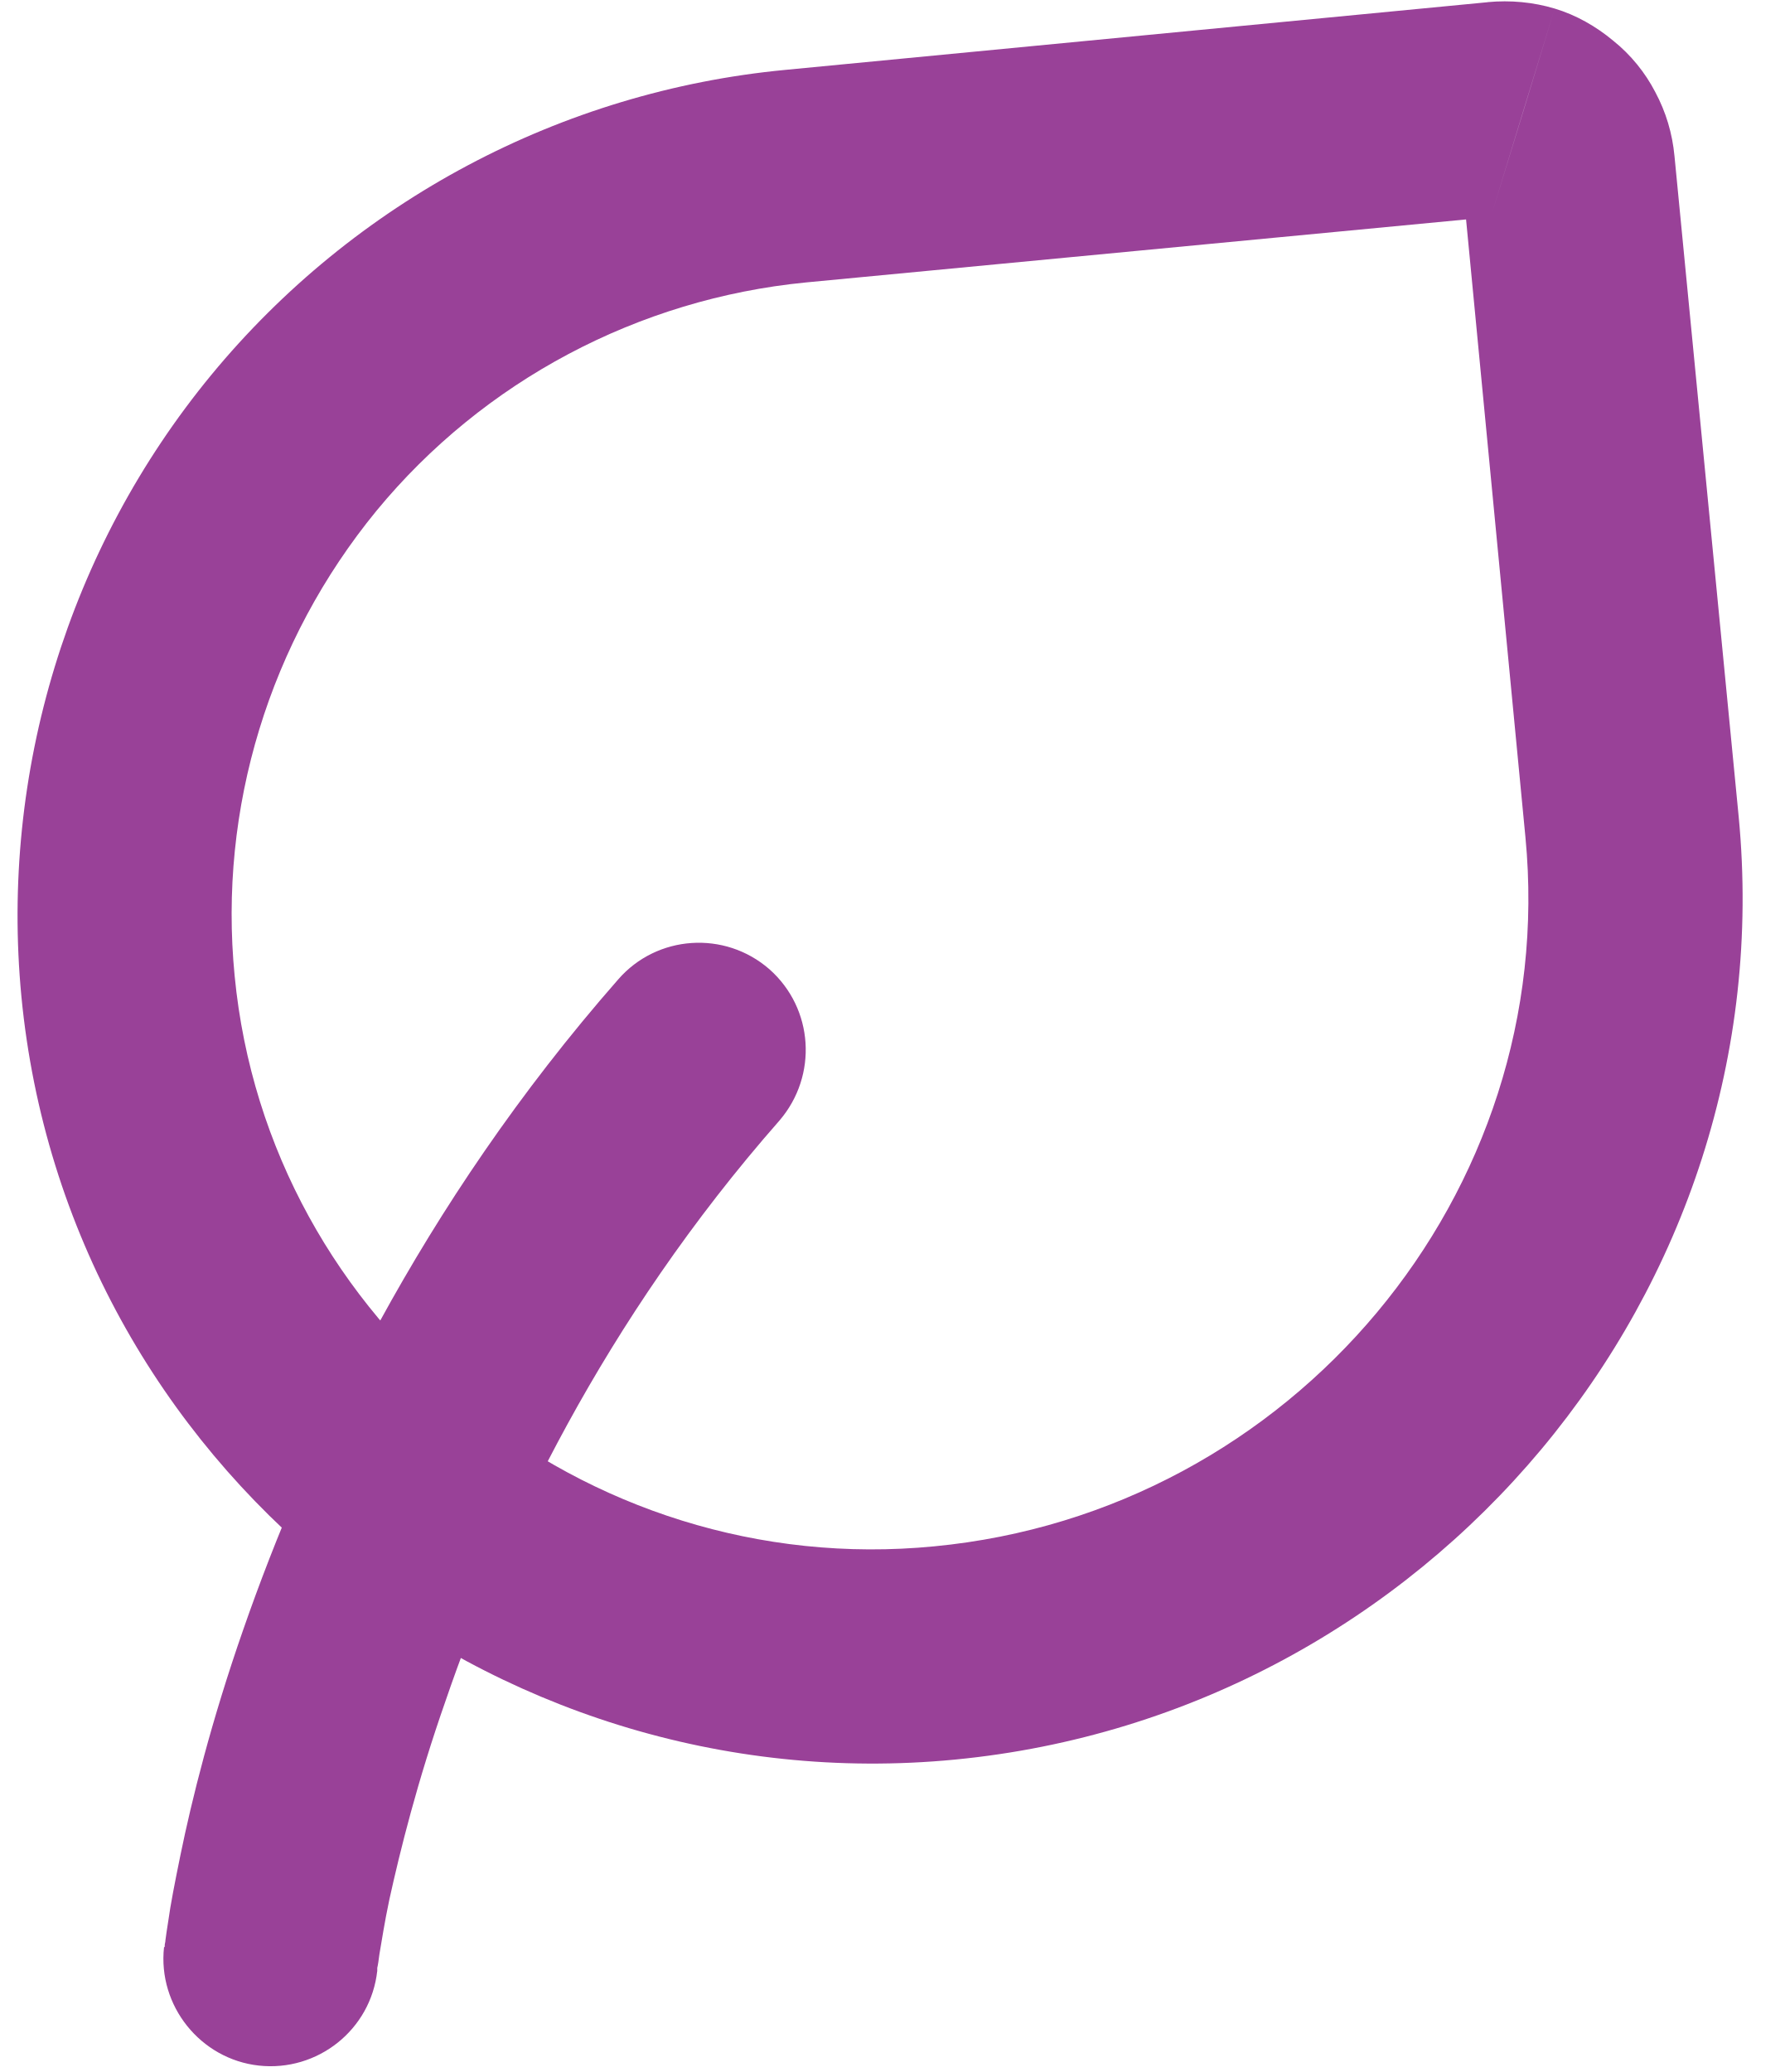
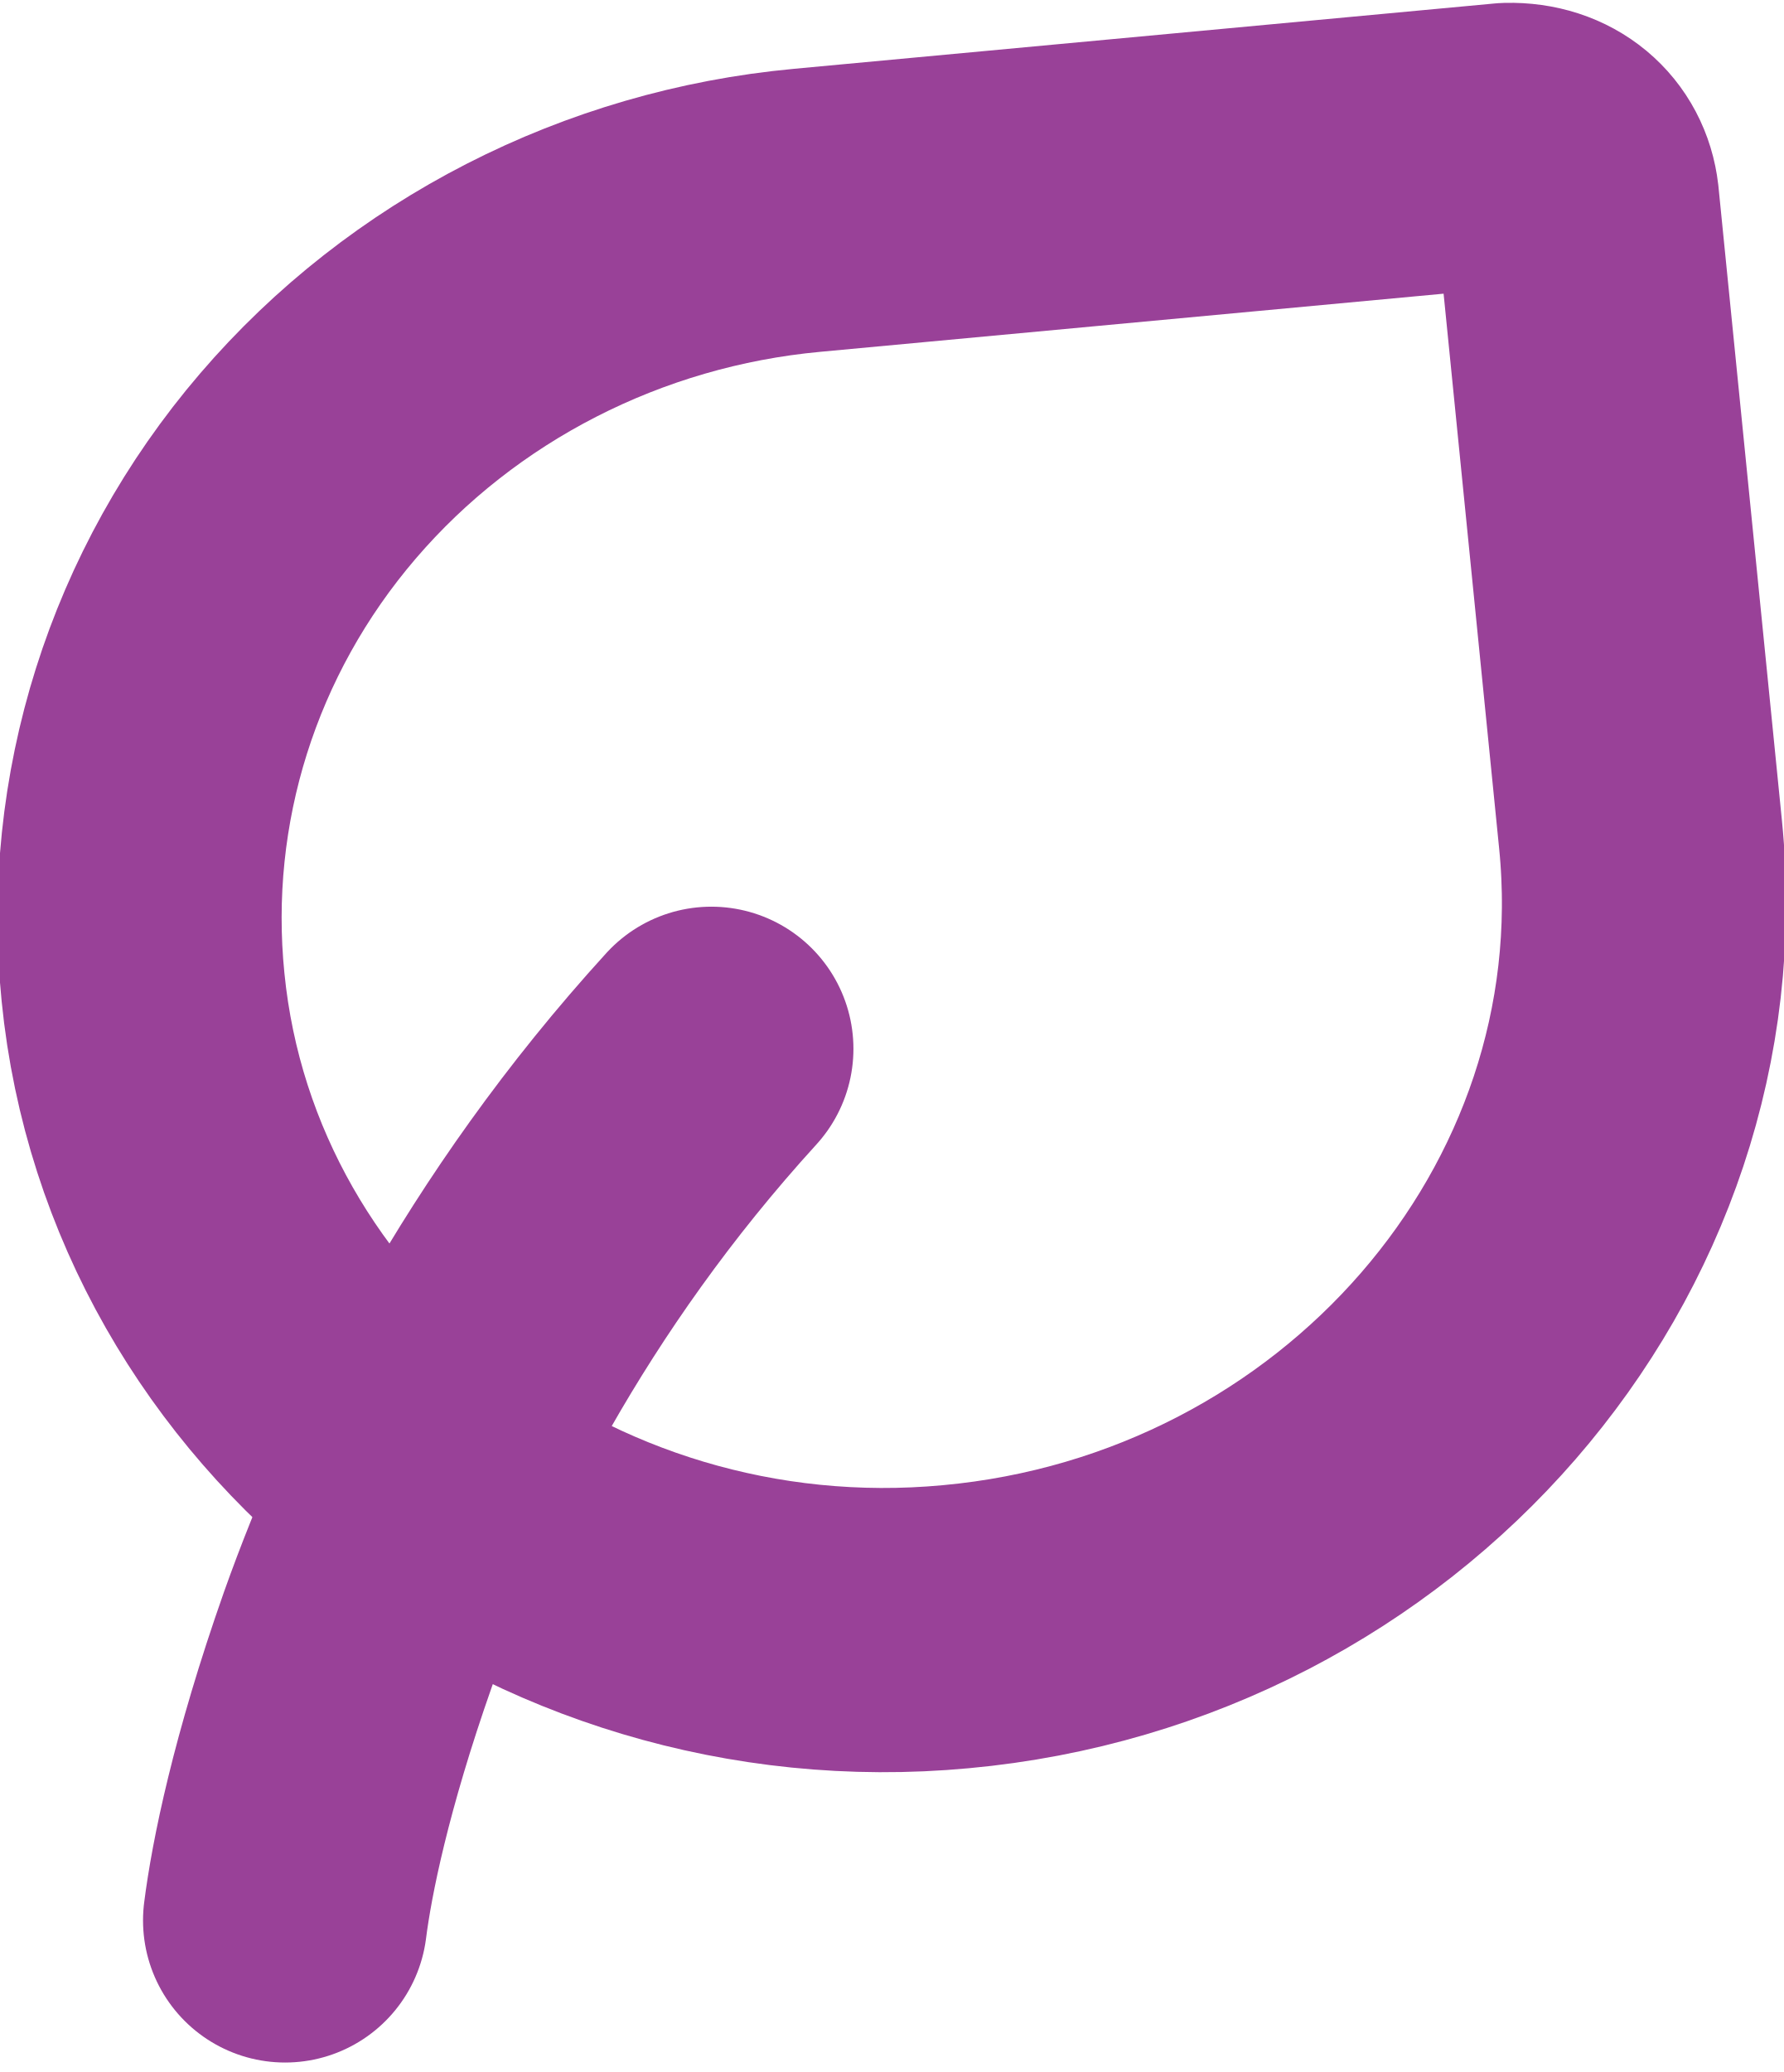
- <svg xmlns="http://www.w3.org/2000/svg" viewBox="0 0 25.02 29.05">
-   <path fill="#994198" d="M 21.99 2.33 L 20.5 2.48 L 21.39 11.74 L 22.88 11.59 L 24.38 11.45 L 23.48 2.19Z M 22.88 11.59 L 21.39 11.74 C 21.87 16.73 18.12 21.2 13.1 21.68 L 13.39 24.67 C 20.02 24.03 25.02 18.12 24.38 11.45Z M 13.25 23.18 L 13.1 21.68 C 8.19 22.16 3.76 18.56 3.29 13.68 L 1.79 13.82 L 0.3 13.97 C 0.93 20.53 6.86 25.3 13.39 24.67Z M 1.79 13.82 L 3.29 13.68 C 3.06 11.33 3.78 8.99 5.28 7.16 L 4.12 6.21 L 2.96 5.26 C 0.96 7.69 0 10.83 0.3 13.97Z M 4.12 6.21 L 5.28 7.16 C 6.78 5.34 8.95 4.19 11.3 3.96 L 11.01 0.98 C 7.87 1.28 4.97 2.82 2.96 5.26Z M 11.15 2.47 L 11.3 3.96 L 21.15 3.02 L 21.01 1.52 L 20.87 0.03 L 11.01 0.98Z M 21.01 1.52 L 21.15 3.02 C 21.07 3.02 21 3.02 20.92 2.99 L 21.8 0.12 C 21.5 0.03 21.18 0 20.86 0.03Z M 21.36 1.56 L 20.92 2.99 C 20.84 2.97 20.77 2.93 20.71 2.88 L 21.67 1.73 L 22.62 0.57 C 22.38 0.37 22.1 0.21 21.8 0.12Z M 21.67 1.73 L 20.71 2.88 C 20.65 2.83 20.6 2.77 20.57 2.7 L 21.89 2 L 23.21 1.29 C 23.07 1.02 22.87 0.77 22.62 0.57Z M 21.89 2 L 20.57 2.7 C 20.53 2.64 20.51 2.56 20.5 2.48 L 23.48 2.19 C 23.45 1.87 23.36 1.57 23.21 1.29Z M 21.89 2 M 2.3 27.3 C 2.21 28.12 2.81 28.87 3.63 28.96 C 4.45 29.05 5.2 28.46 5.29 27.63Z M 10.93 15.71 C 11.47 15.08 11.41 14.14 10.79 13.59 C 10.16 13.04 9.21 13.11 8.67 13.73Z M 3.8 27.47 C 5.29 27.63 5.29 27.64 5.29 27.64 C 5.29 27.64 5.29 27.63 5.29 27.63 C 5.29 27.62 5.29 27.61 5.29 27.59 C 5.3 27.55 5.31 27.48 5.32 27.4 C 5.35 27.23 5.39 26.96 5.46 26.63 C 5.61 25.95 5.85 24.98 6.25 23.84 C 7.04 21.53 8.46 18.52 10.93 15.71 L 8.67 13.73 C 5.88 16.91 4.3 20.29 3.41 22.85 C 2.96 24.14 2.69 25.23 2.53 26.01 C 2.45 26.4 2.39 26.71 2.36 26.93 C 2.34 27.05 2.33 27.13 2.32 27.2 C 2.32 27.23 2.31 27.25 2.31 27.27 C 2.31 27.28 2.31 27.29 2.31 27.29 C 2.31 27.29 2.31 27.3 2.3 27.3 C 2.3 27.3 2.3 27.3 2.3 27.3 C 2.3 27.3 2.3 27.3 3.8 27.47Z M 3.8 27.47" />
+ <svg xmlns="http://www.w3.org/2000/svg" viewBox="227.87 5909.48 18.83 21.87">
+   <g fill="none" stroke="#994198" stroke-width="3" stroke-linecap="round" stroke-linejoin="round">
+     <path vector-effect="non-scaling-stroke" d="M244.52 5911.6L245.19 5918.29C245.61 5922.5 242.33 5926.25 237.96 5926.65C233.67 5927.05 229.79 5924.03 229.38 5919.9C229.18 5917.92 229.8 5915.94 231.12 5914.4C232.44 5912.86 234.34 5911.89 236.39 5911.7L243.79 5911.01C244.2 5911 244.48 5911.25 244.52 5911.6Z" />
+     <path vector-effect="non-scaling-stroke" d="M235.38 5920.55C233.41 5922.71 232.28 5925.01 231.65 5926.78C231.15 5928.2 230.95 5929.2 230.88 5929.75" />
+   </g>
</svg>
